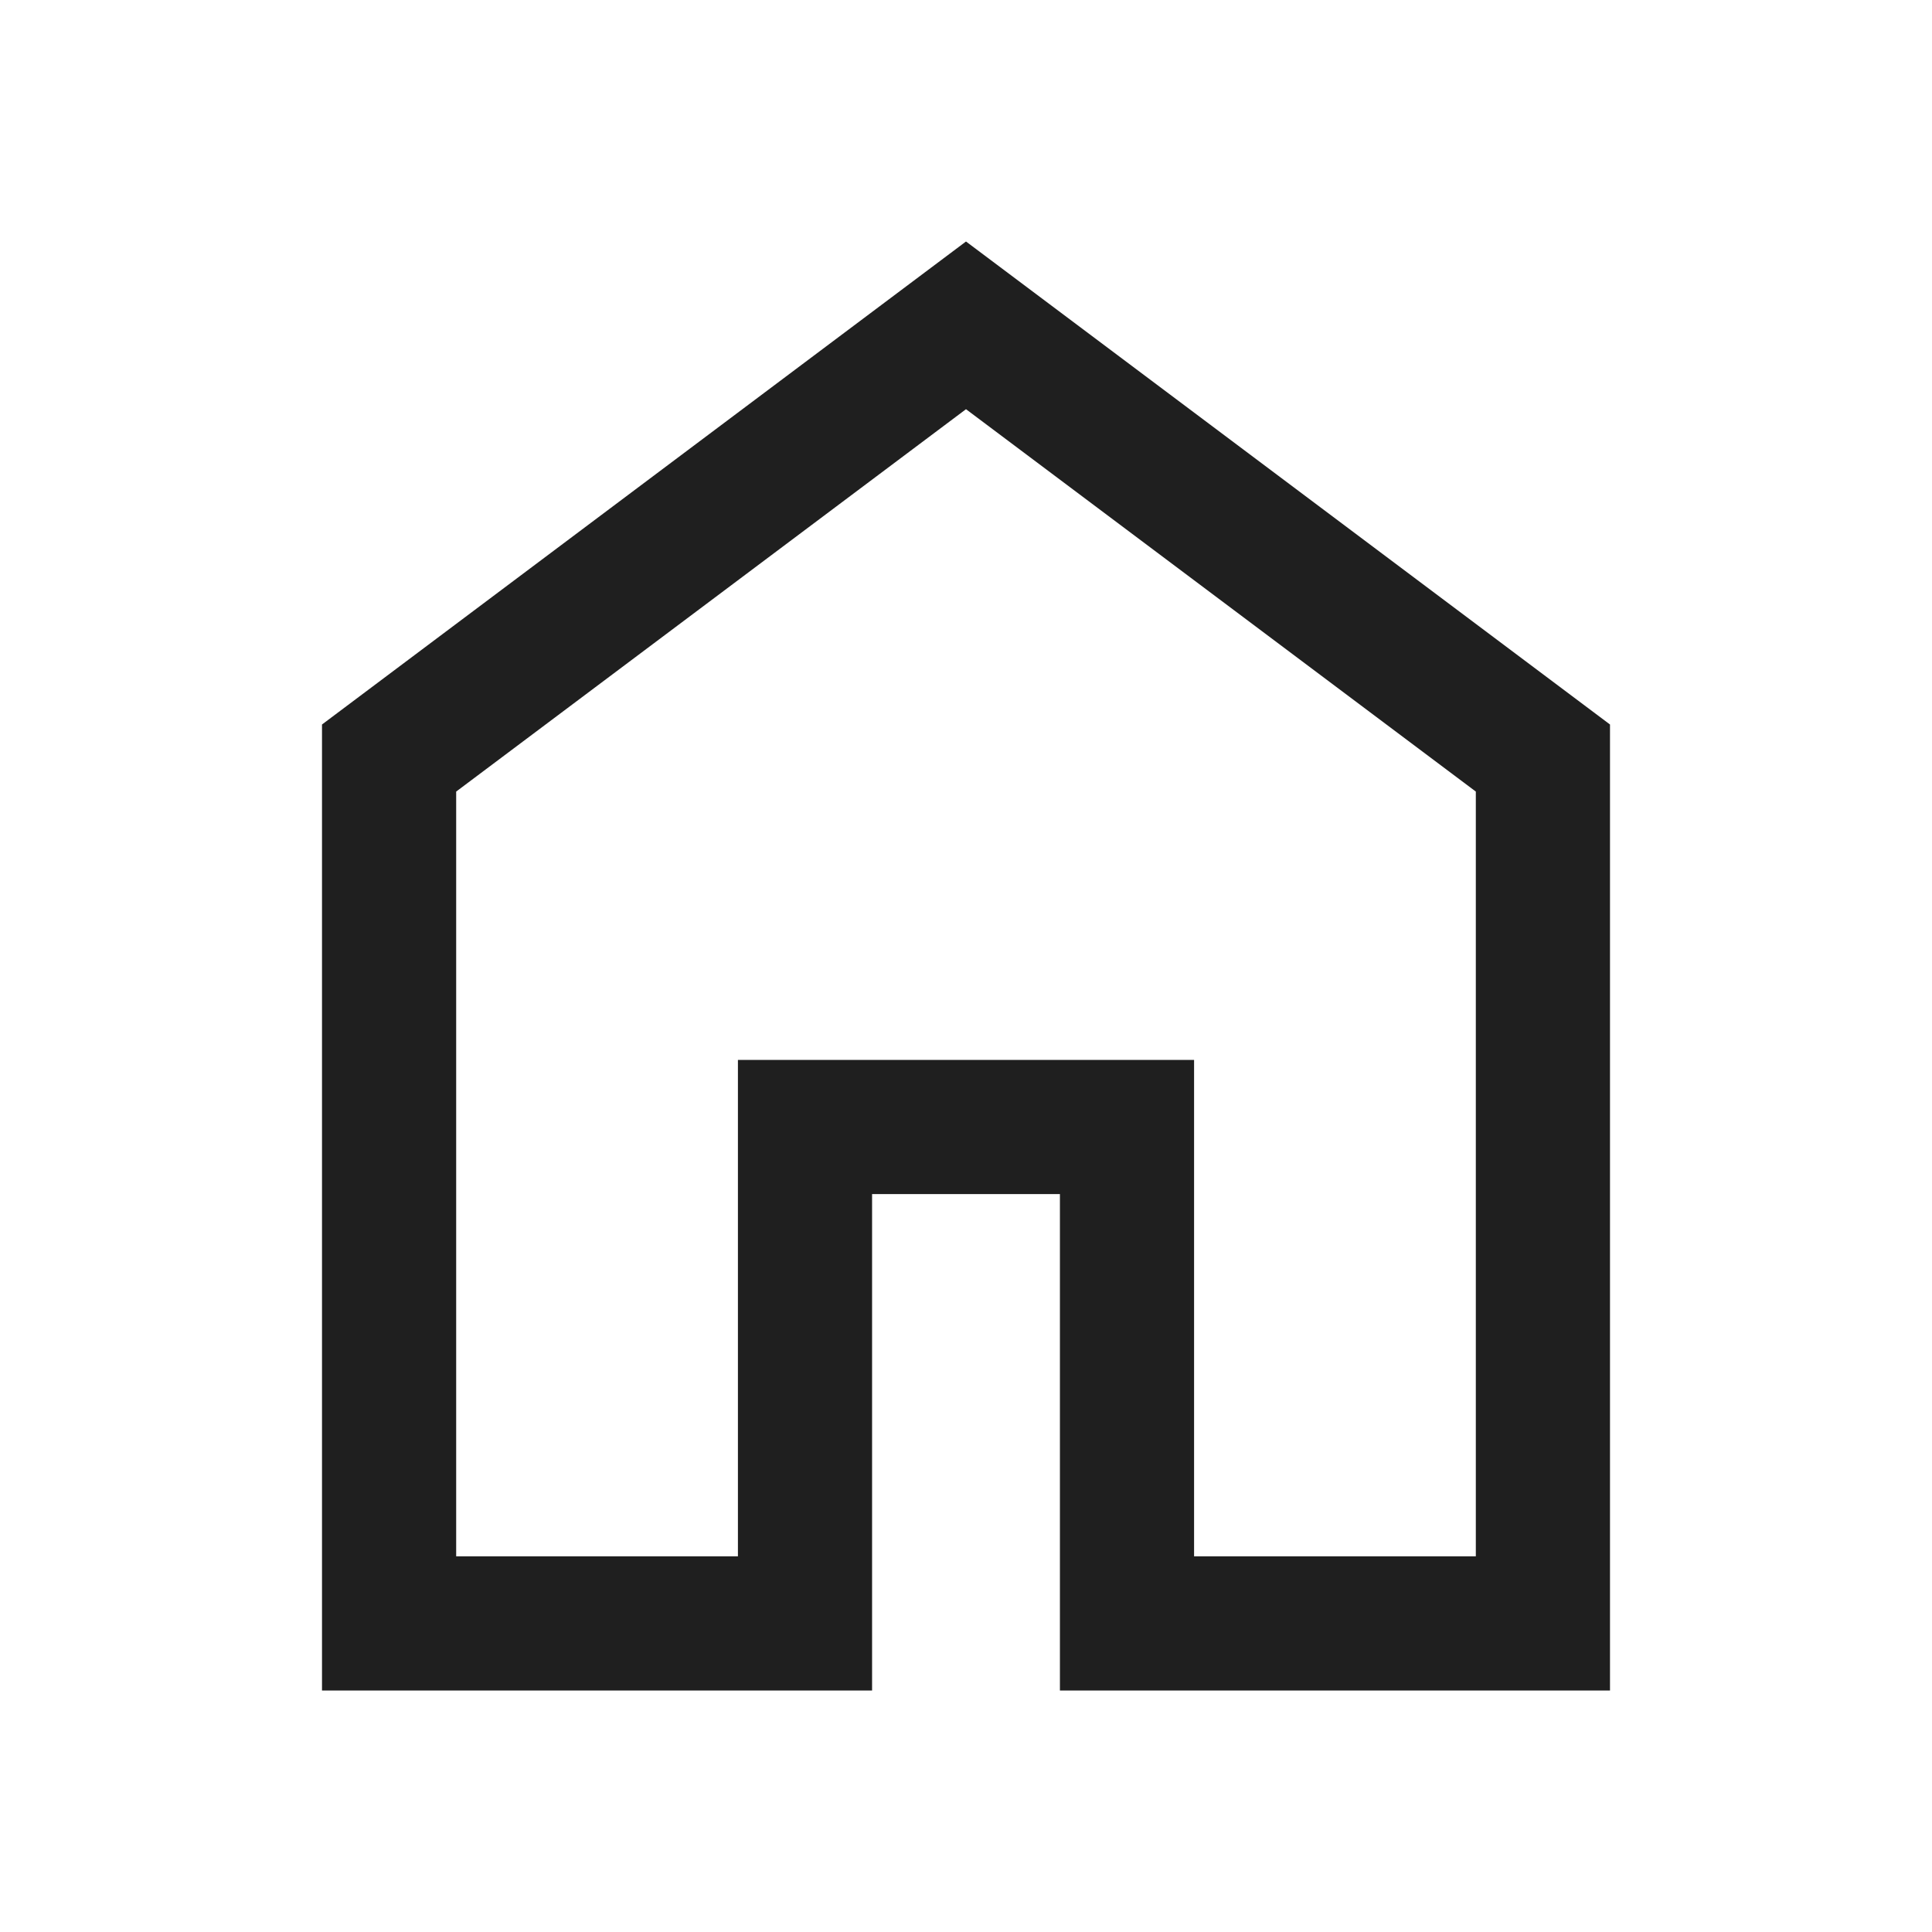
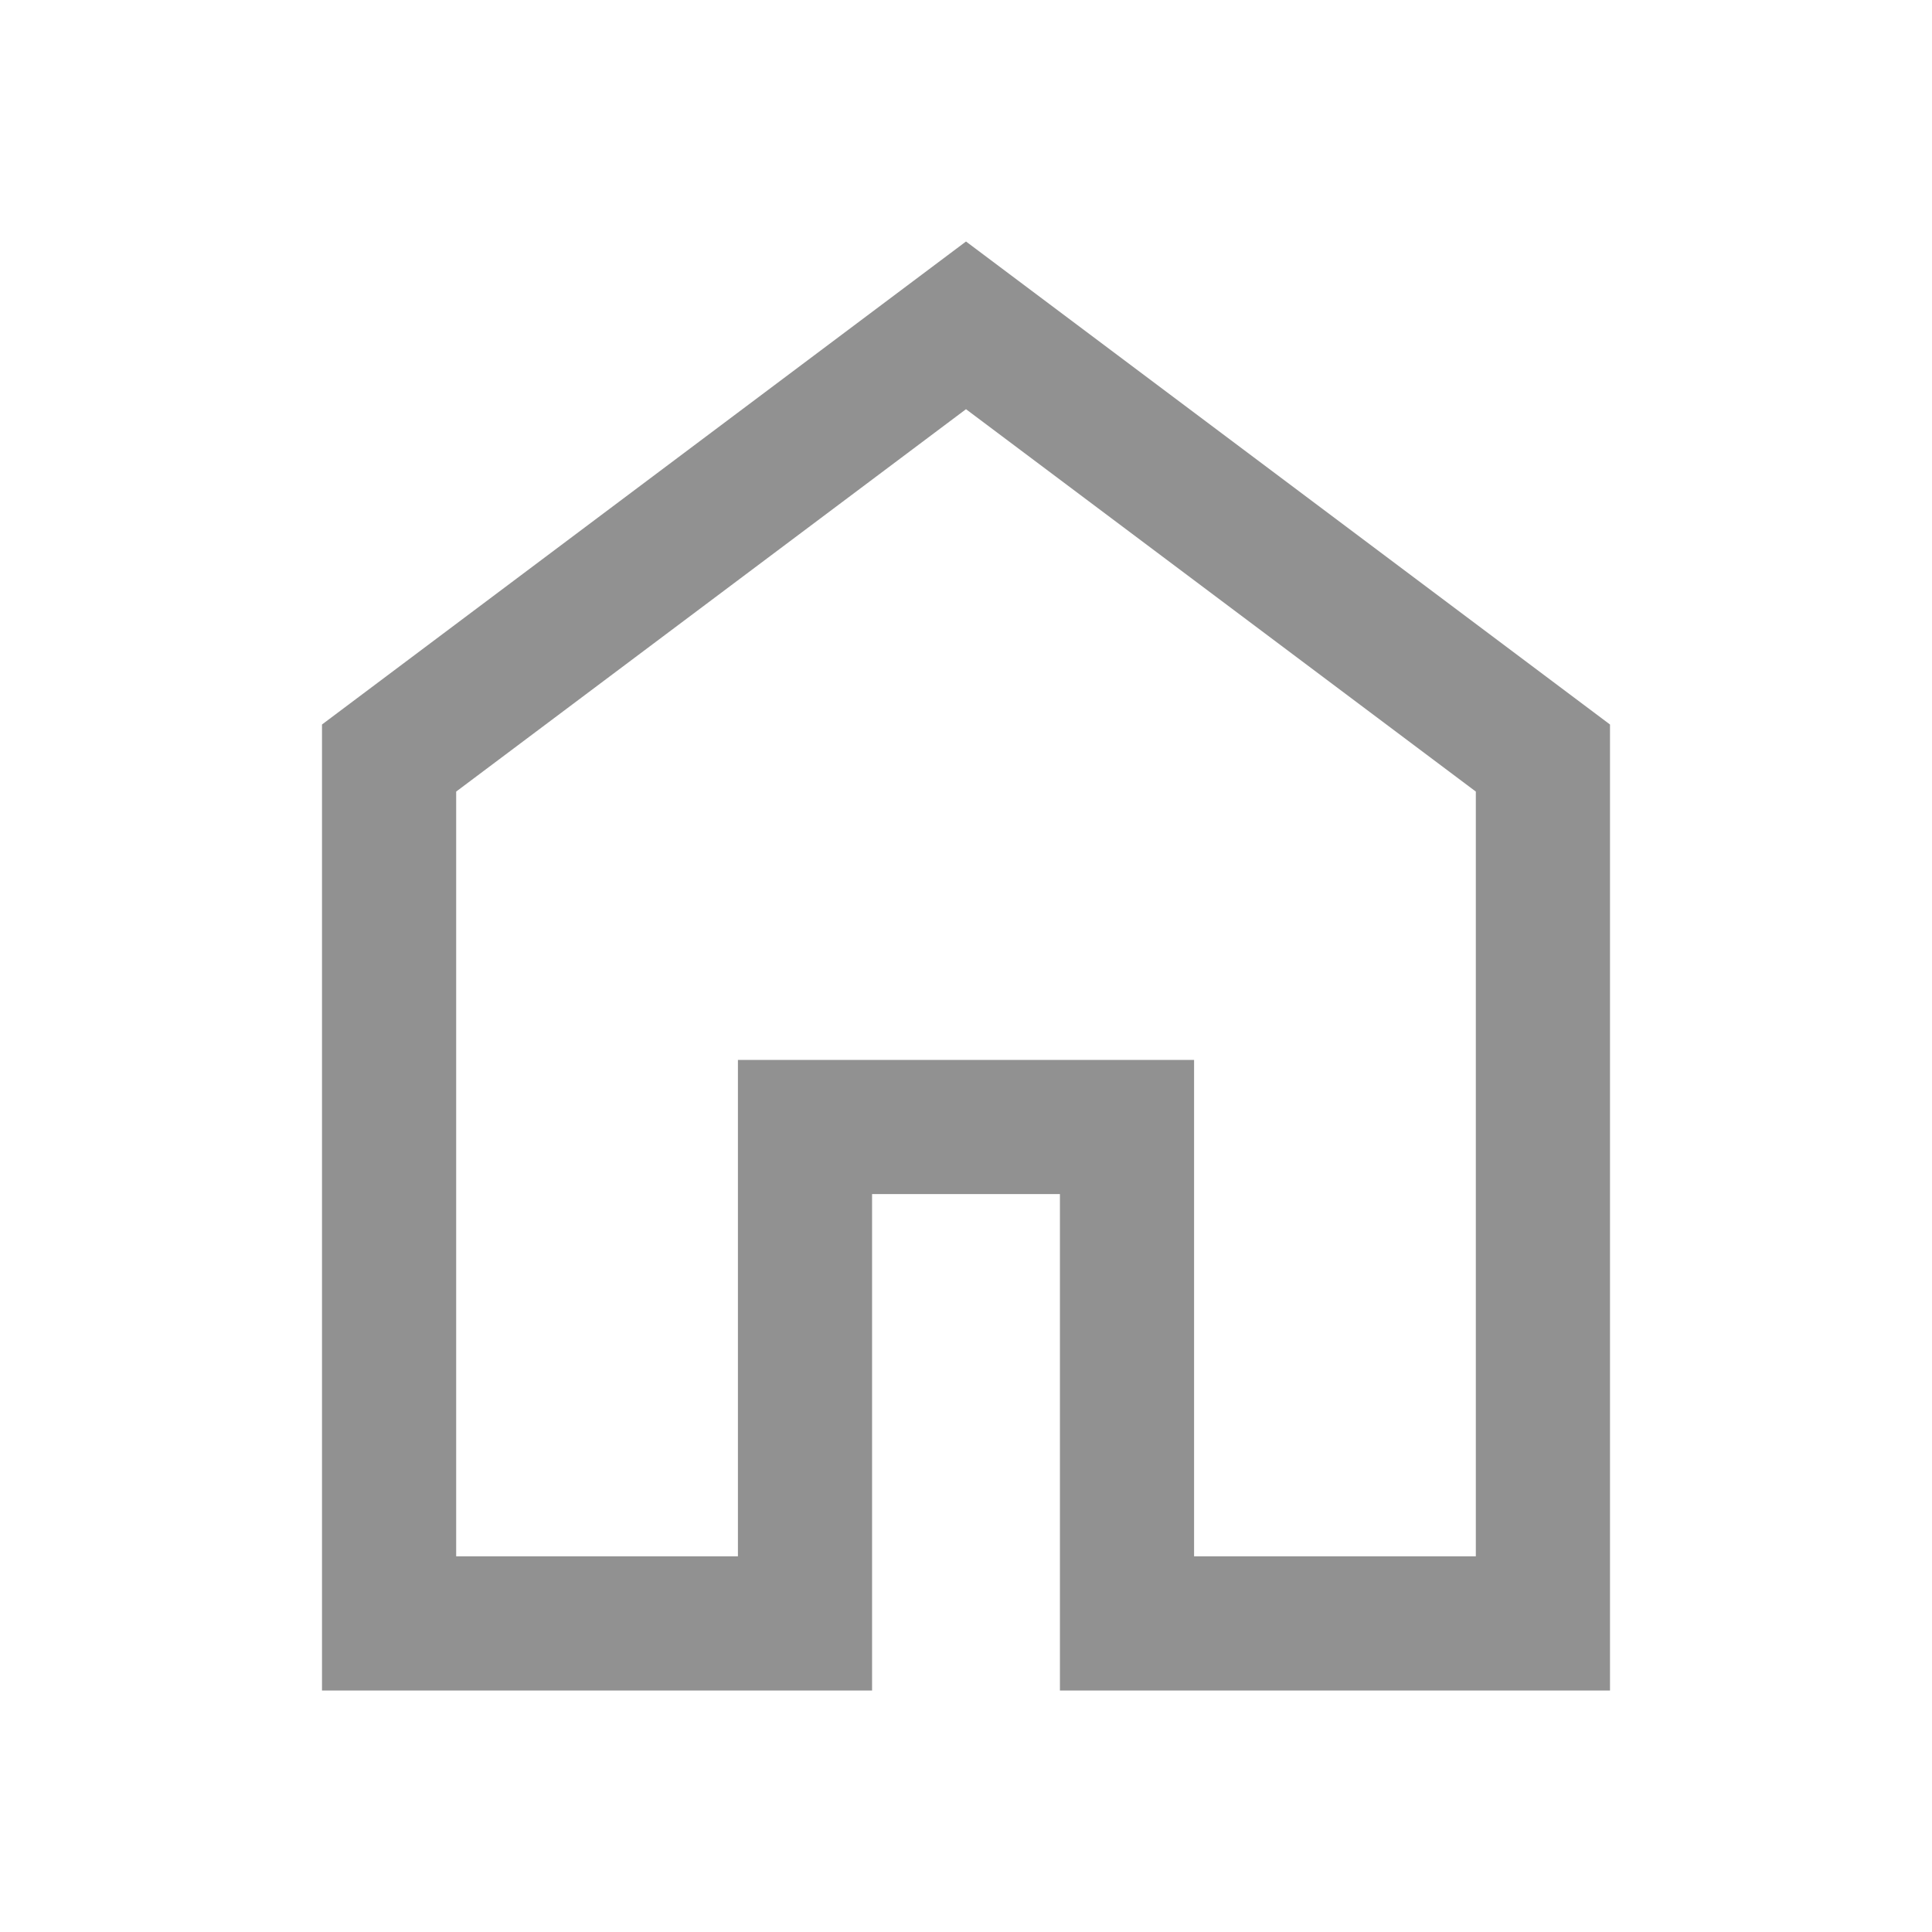
- <svg xmlns="http://www.w3.org/2000/svg" height="40px" viewBox="0 -960 960 960" width="40px" fill="#1f1f1f">
+ <svg xmlns="http://www.w3.org/2000/svg" height="40px" viewBox="0 -960 960 960" width="40px" fill="#919191ff">
  <path d="M226.67-186.67h140v-246.66h226.66v246.66h140v-380L480-756.67l-253.33 190v380ZM160-120v-480l320-240 320 240v480H526.67v-246.67h-93.34V-120H160Zm320-352Z" />
</svg>
